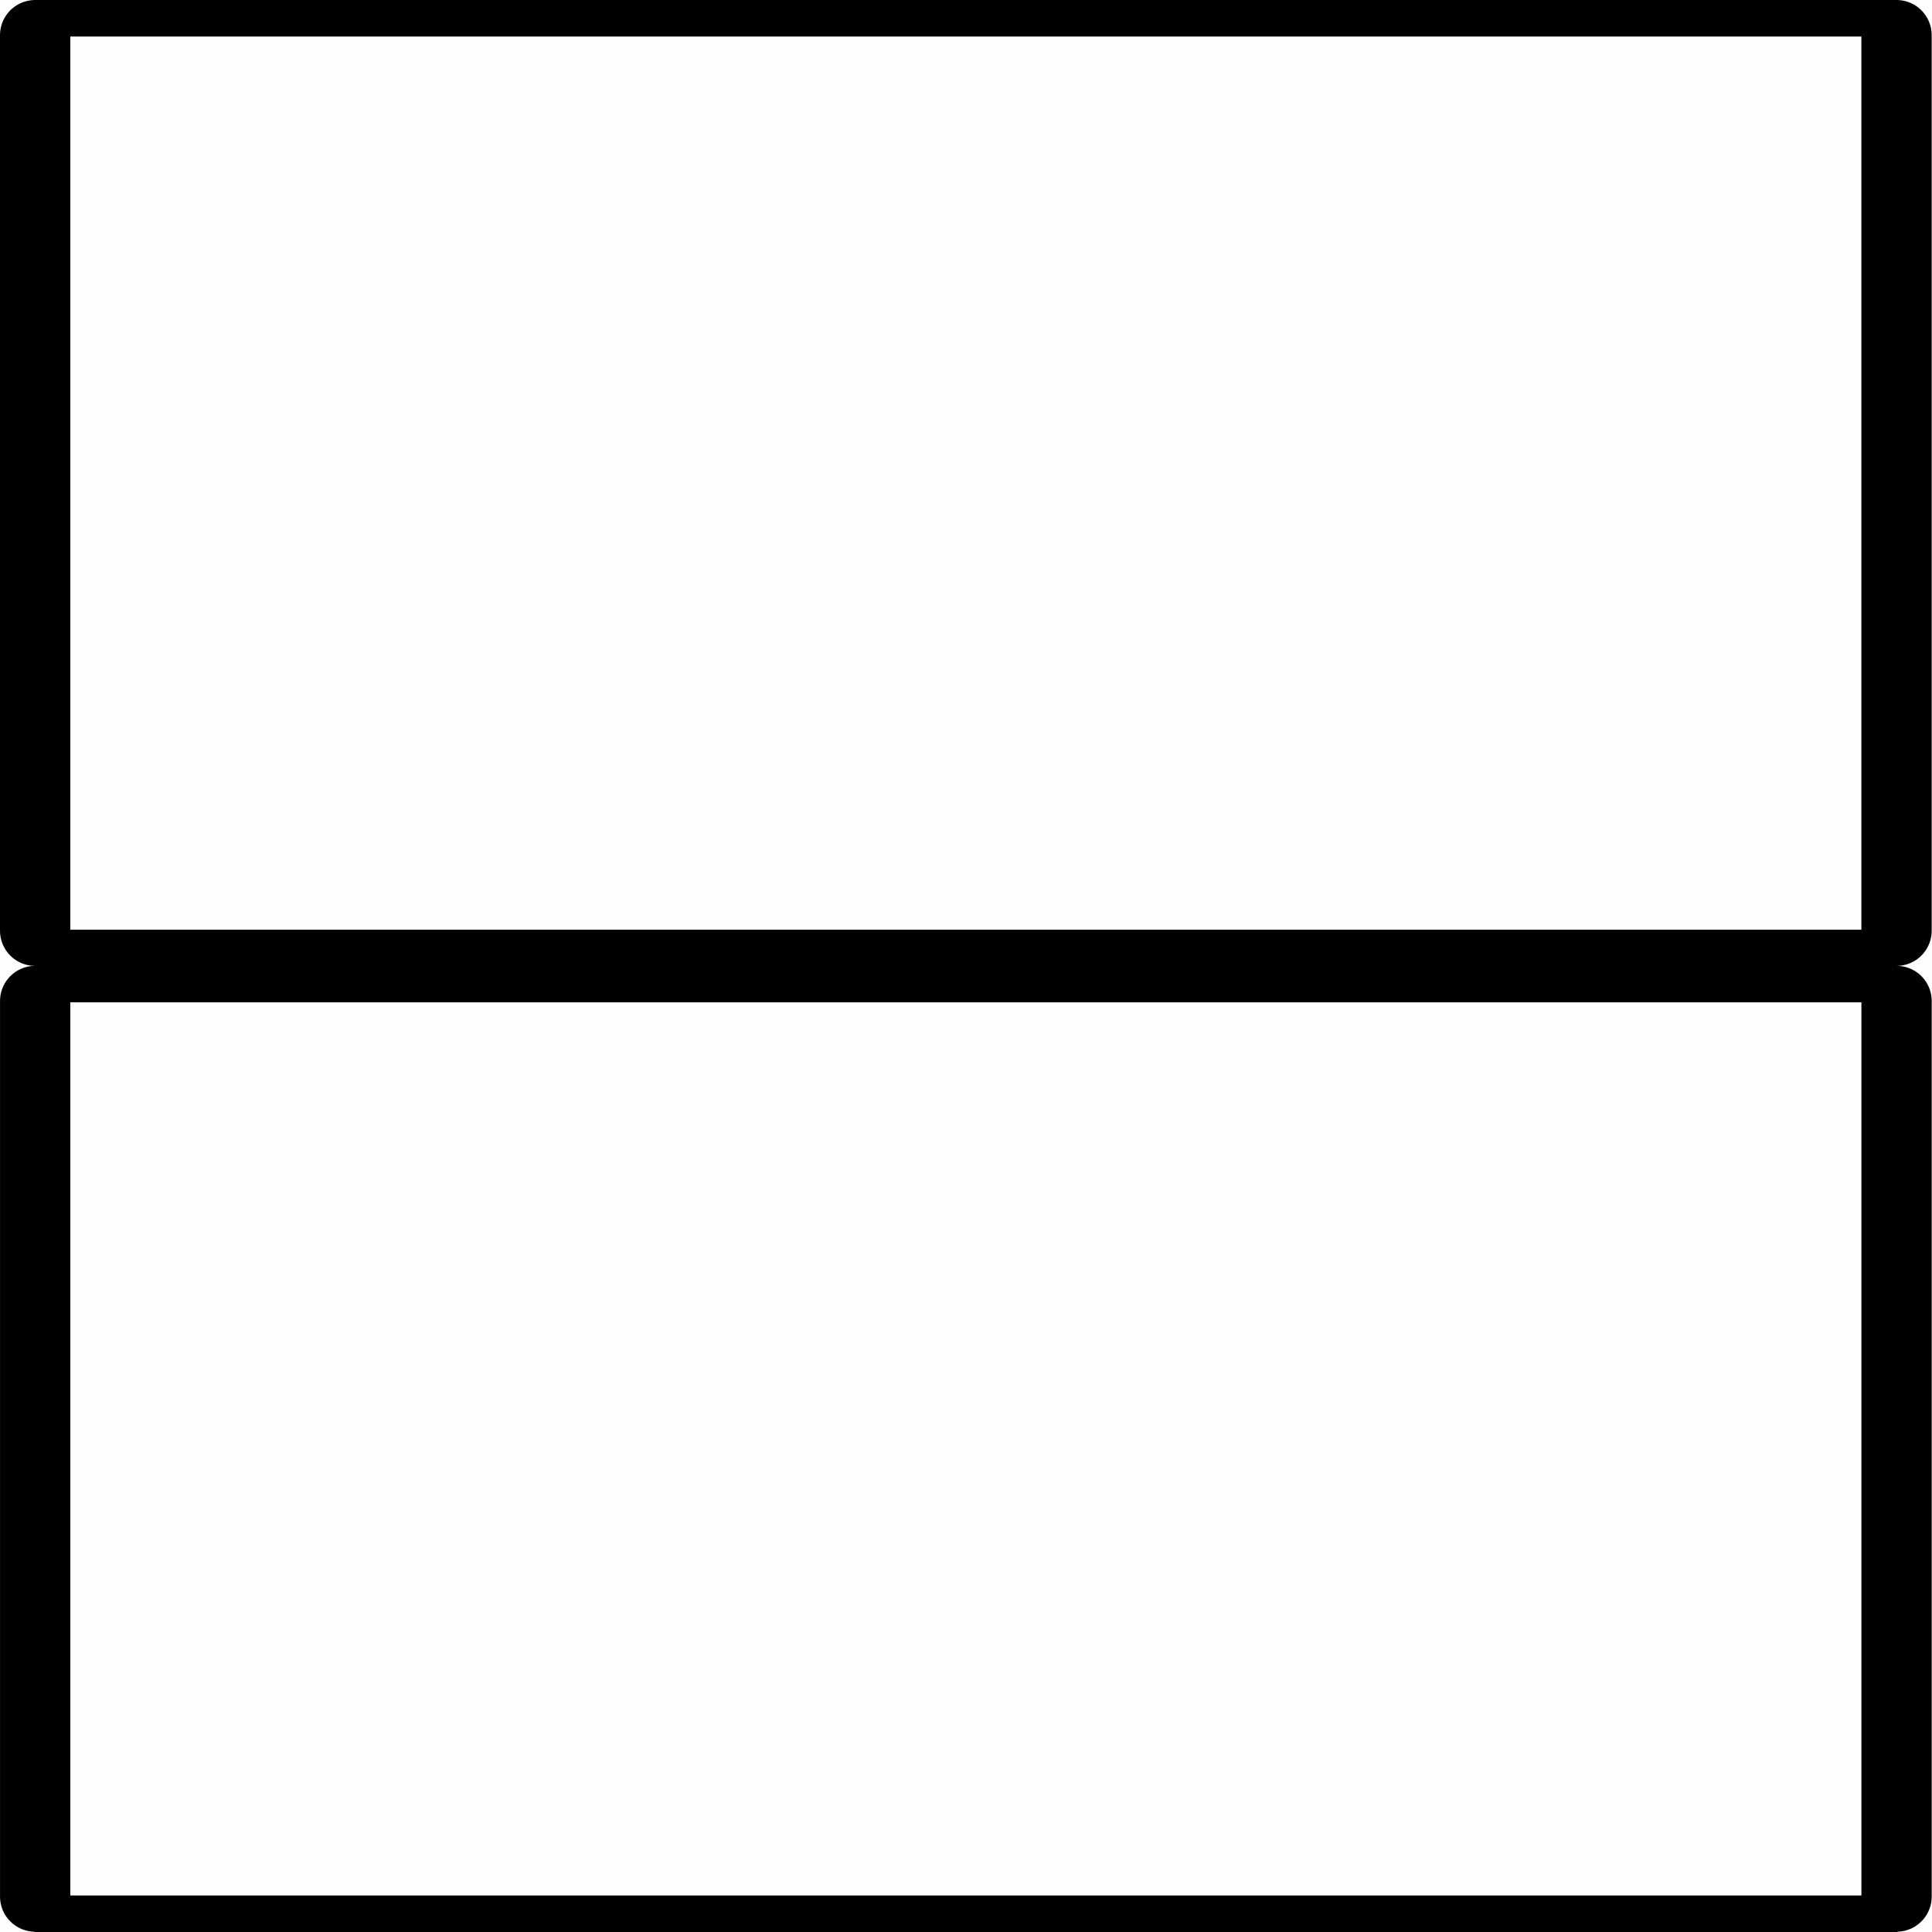
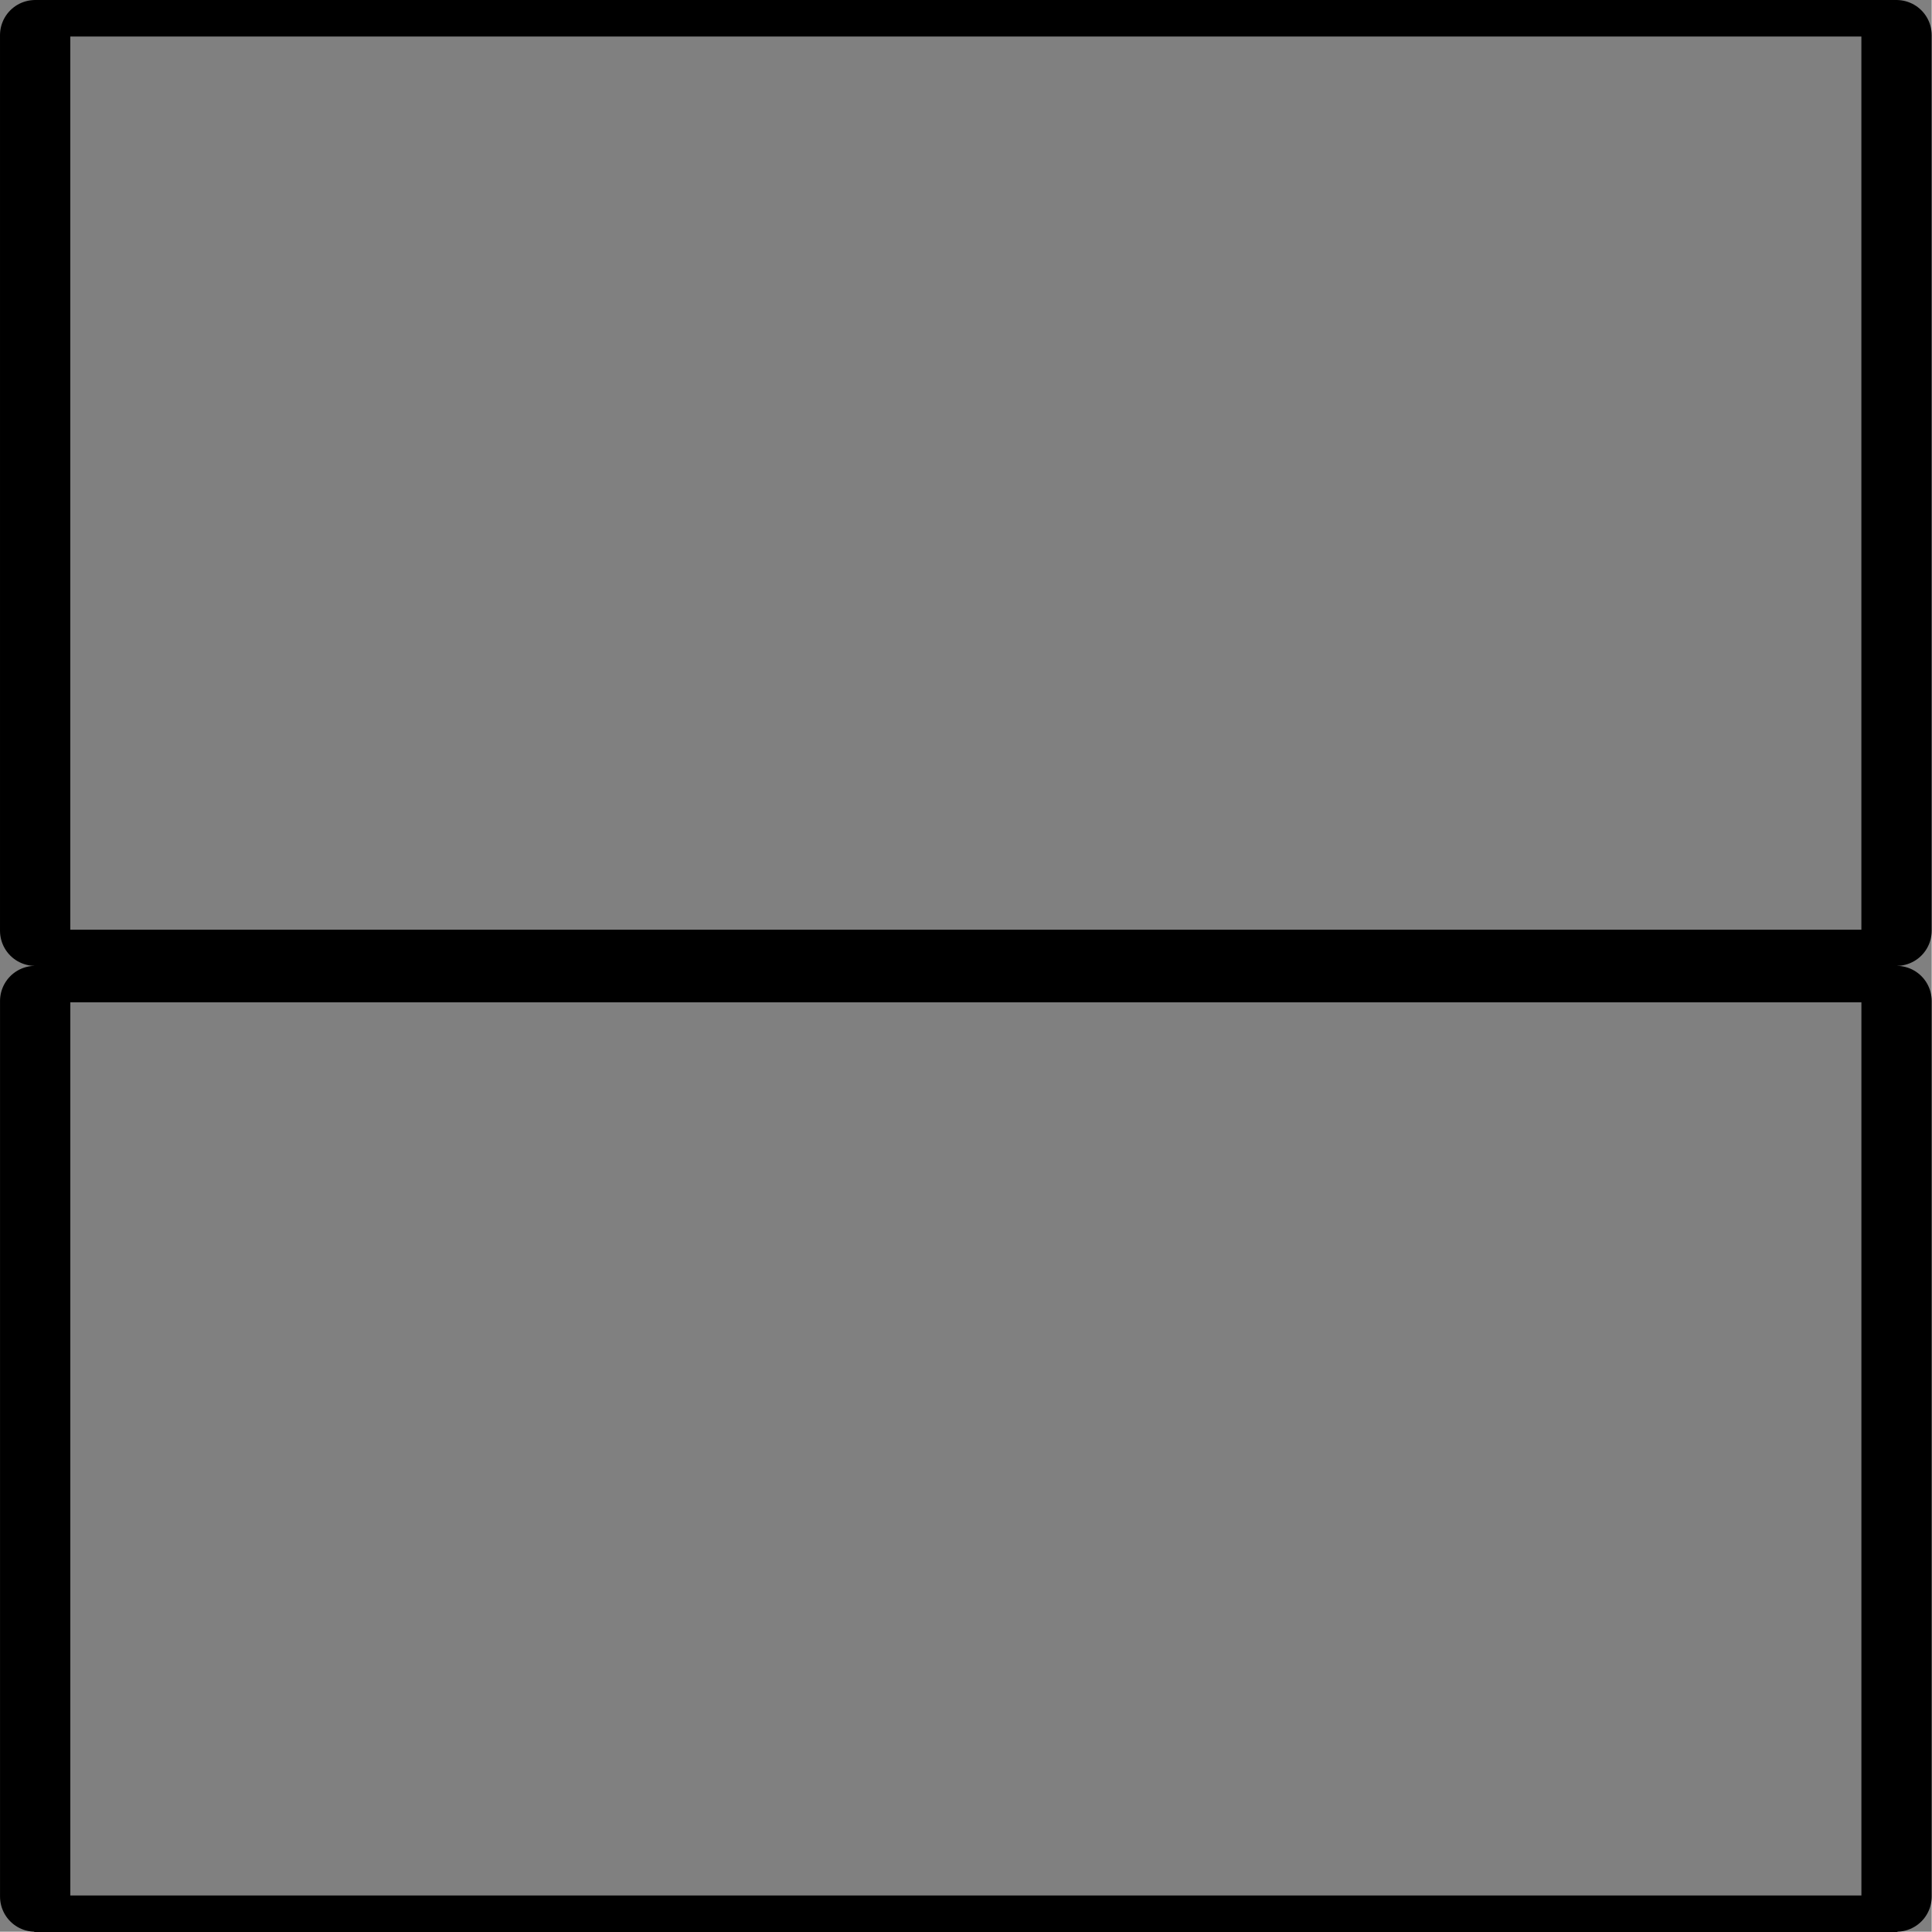
<svg xmlns="http://www.w3.org/2000/svg" width="100" height="100.015" viewBox="0 0 100 100.015" id="SVGRoot" version="1.1" enable-background="new">
  <defs id="defs4787" />
-   <rect style="fill:#fefefe;fill-opacity:1;fill-rule:evenodd;stroke:none;stroke-width:1.89;stroke-linecap:square;stroke-linejoin:round;stroke-dasharray:none;stroke-opacity:1;paint-order:fill markers stroke" id="rect3" width="100" height="100" x="1.9619018e-10" y="2.8421709e-14" />
+   <rect style="fill:#808080;fill-opacity:1;fill-rule:evenodd;stroke:none;stroke-width:1.89;stroke-linecap:square;stroke-linejoin:round;stroke-dasharray:none;stroke-opacity:1;paint-order:fill markers stroke" id="rect3" width="100" height="100" x="3.9760617e-10" y="-8.1797485e-22" />
  <g id="layer1">
    <path style="fill:none;fill-rule:evenodd;stroke:#000000;stroke-width:3.639;stroke-linecap:round;stroke-linejoin:round;stroke-dasharray:none;stroke-opacity:1;paint-order:fill markers stroke" d="M 1.821,98.181 V 51.819" id="path2" />
    <path style="fill:none;fill-rule:evenodd;stroke:#000000;stroke-width:3.639;stroke-linecap:round;stroke-linejoin:round;stroke-dasharray:none;stroke-opacity:1;paint-order:fill markers stroke" d="M 98.18,98.18 V 51.819" id="path2-3" />
    <path style="fill:none;fill-rule:evenodd;stroke:#000000;stroke-width:1.89;stroke-linecap:square;stroke-linejoin:round;stroke-dasharray:none;stroke-opacity:1;paint-order:fill markers stroke" d="M 2.714,50.944 H 97.279" id="path3" />
    <path style="fill:none;fill-rule:evenodd;stroke:#000000;stroke-width:1.89;stroke-linecap:square;stroke-linejoin:round;stroke-dasharray:none;stroke-opacity:1;paint-order:fill markers stroke" d="M 2.718,99.07 H 97.282" id="path3-9" />
  </g>
  <g id="layer1-9" transform="translate(-0.00123005,-49.99877)">
    <path style="fill:none;fill-rule:evenodd;stroke:#000000;stroke-width:3.639;stroke-linecap:round;stroke-linejoin:round;stroke-dasharray:none;stroke-opacity:1;paint-order:fill markers stroke" d="M 1.821,98.181 V 51.819" id="path2-6" />
    <path style="fill:none;fill-rule:evenodd;stroke:#000000;stroke-width:3.639;stroke-linecap:round;stroke-linejoin:round;stroke-dasharray:none;stroke-opacity:1;paint-order:fill markers stroke" d="M 98.18,98.18 V 51.819" id="path2-3-5" />
    <path style="fill:none;fill-rule:evenodd;stroke:#000000;stroke-width:1.89;stroke-linecap:square;stroke-linejoin:round;stroke-dasharray:none;stroke-opacity:1;paint-order:fill markers stroke" d="M 2.714,50.944 H 97.279" id="path3-2" />
    <path style="fill:none;fill-rule:evenodd;stroke:#000000;stroke-width:1.89;stroke-linecap:square;stroke-linejoin:round;stroke-dasharray:none;stroke-opacity:1;paint-order:fill markers stroke" d="M 2.718,99.07 H 97.282" id="path3-9-2" />
  </g>
</svg>
